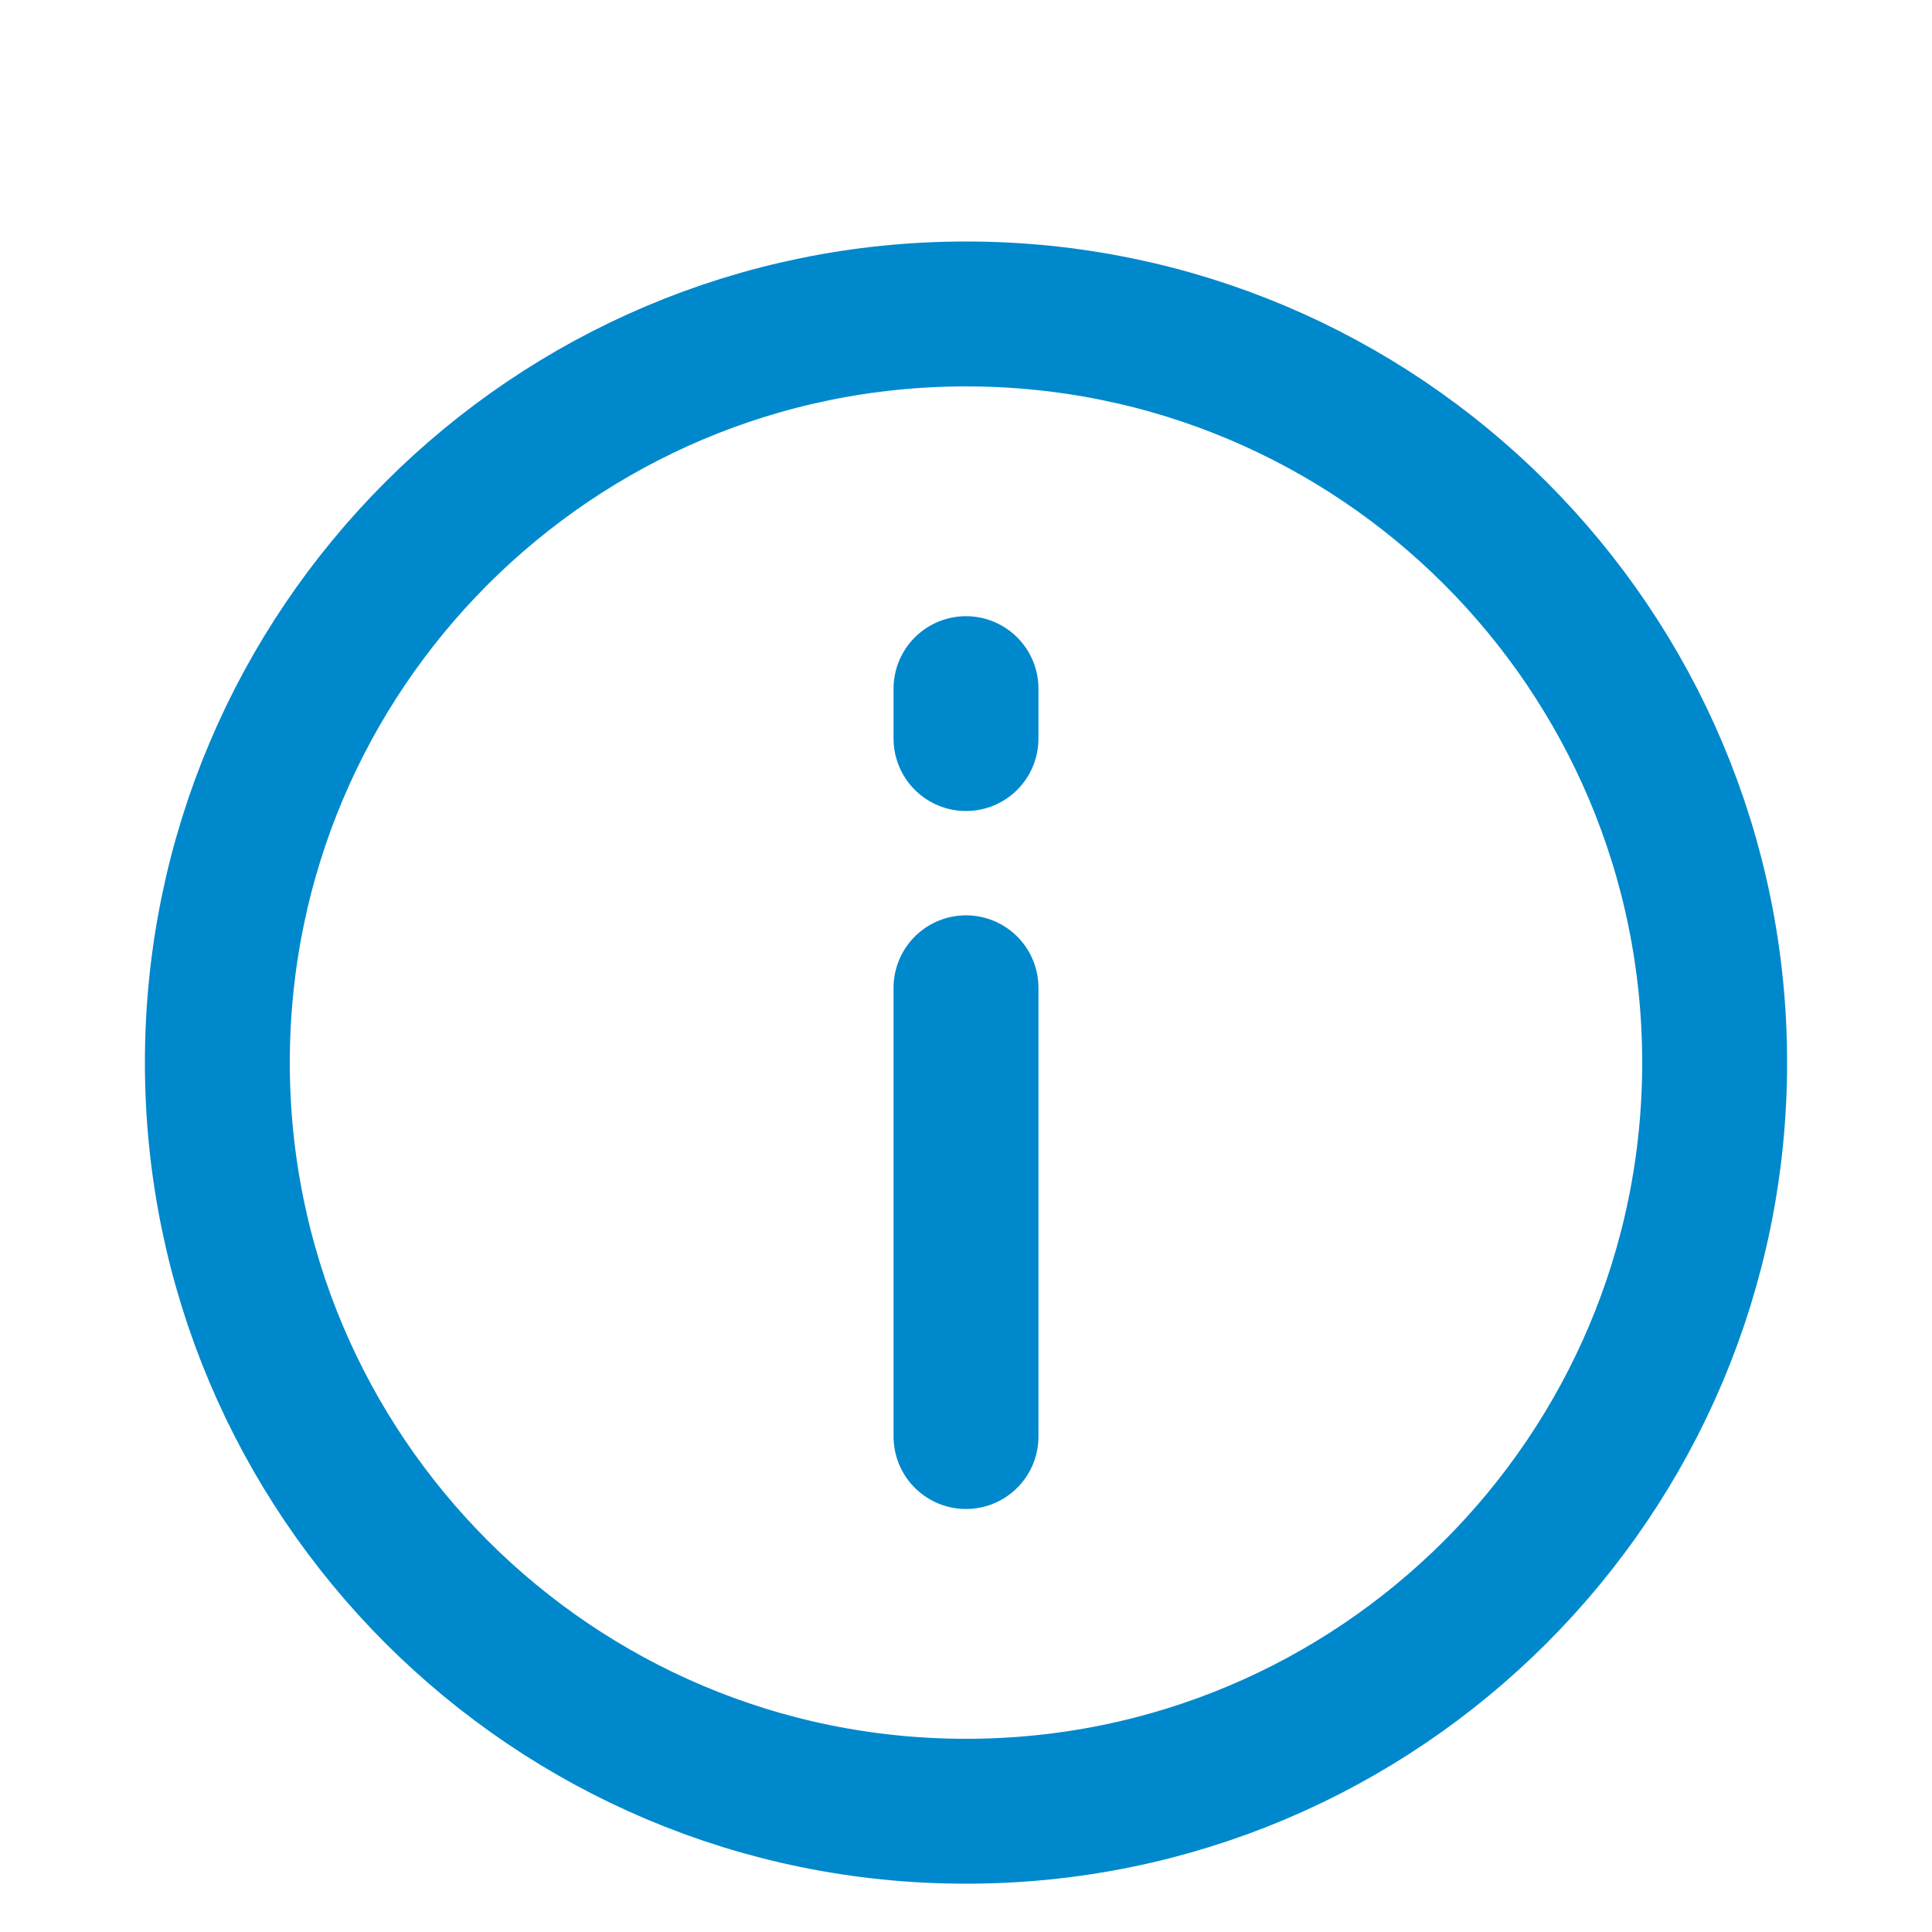
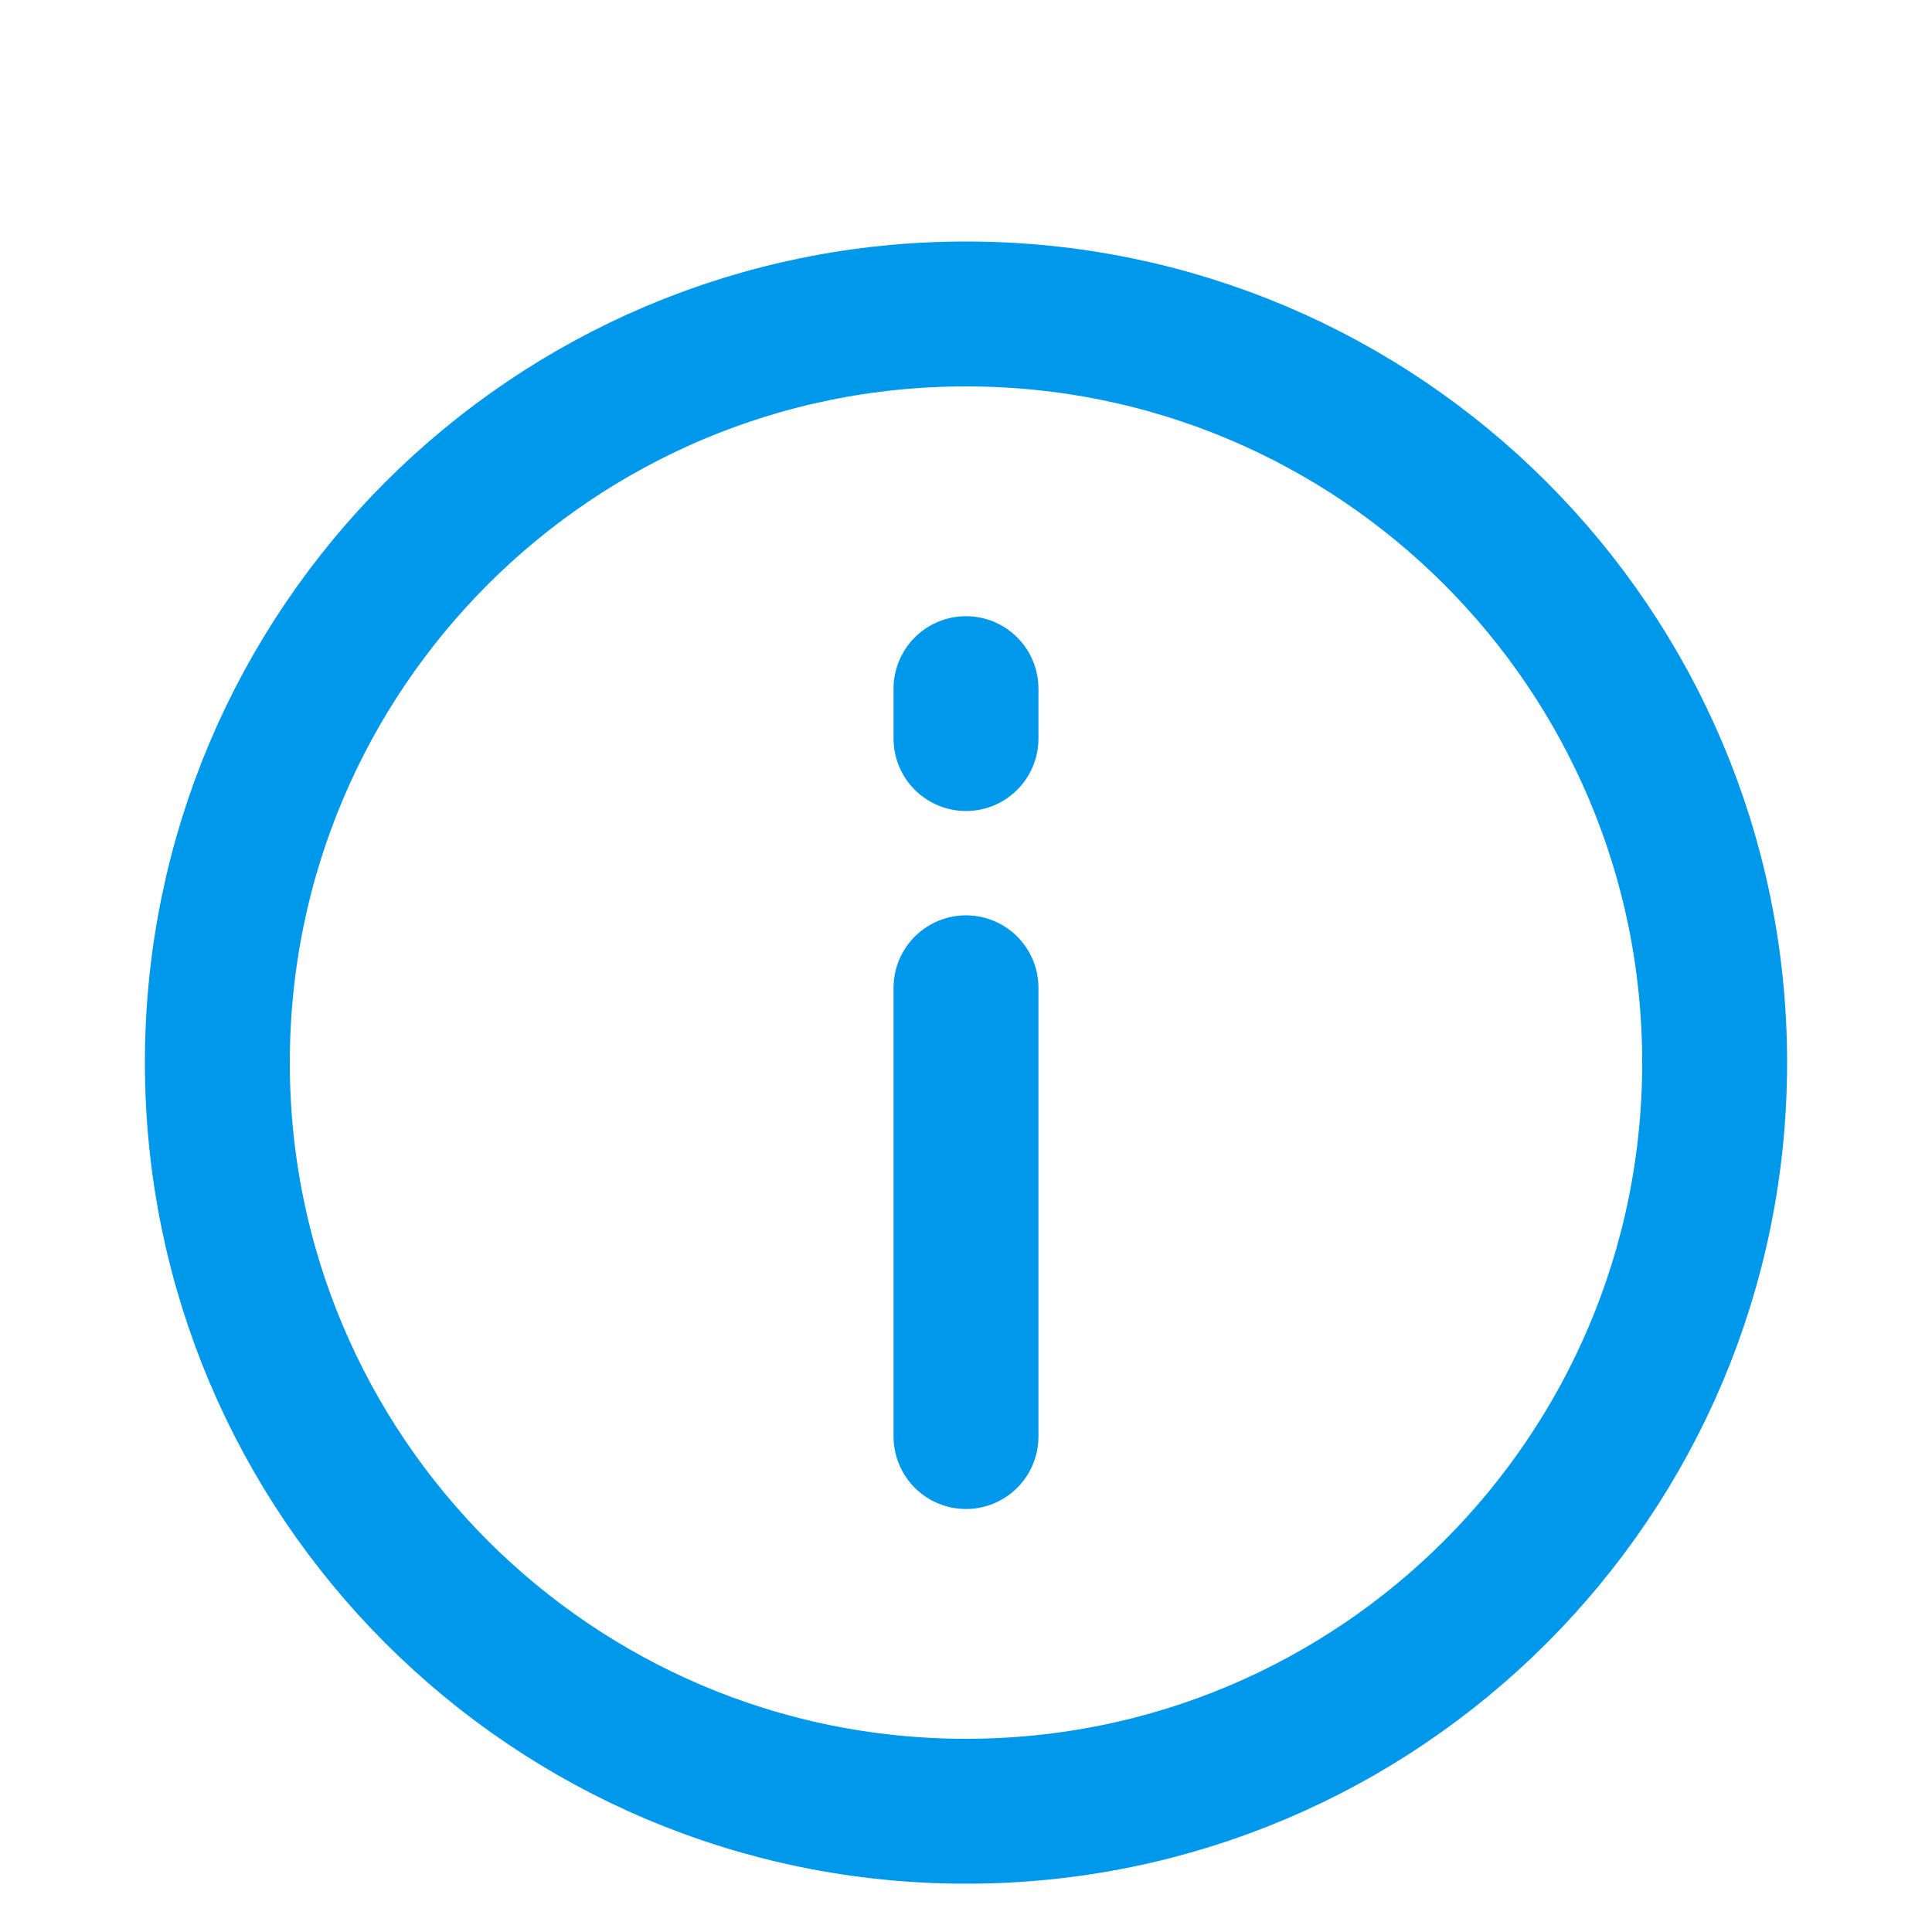
<svg xmlns="http://www.w3.org/2000/svg" width="18" height="18" viewBox="0 0 18 18" fill="none">
-   <circle cx="9" cy="9.9" r="6.975" stroke="#0088CC" stroke-width="1.35" />
-   <path d="M9 9.203V13.384" stroke="#0088CC" stroke-width="1.35" stroke-linecap="round" />
-   <path d="M9 6.416V6.881" stroke="#0088CC" stroke-width="1.35" stroke-linecap="round" />
+   <circle cx="9" cy="9.9" r="6.975" stroke="#0098EA" stroke-width="1.35" />
+   <path d="M9 9.203V13.384" stroke="#0098EA" stroke-width="1.35" stroke-linecap="round" />
+   <path d="M9 6.416V6.881" stroke="#0098EA" stroke-width="1.35" stroke-linecap="round" />
</svg>
